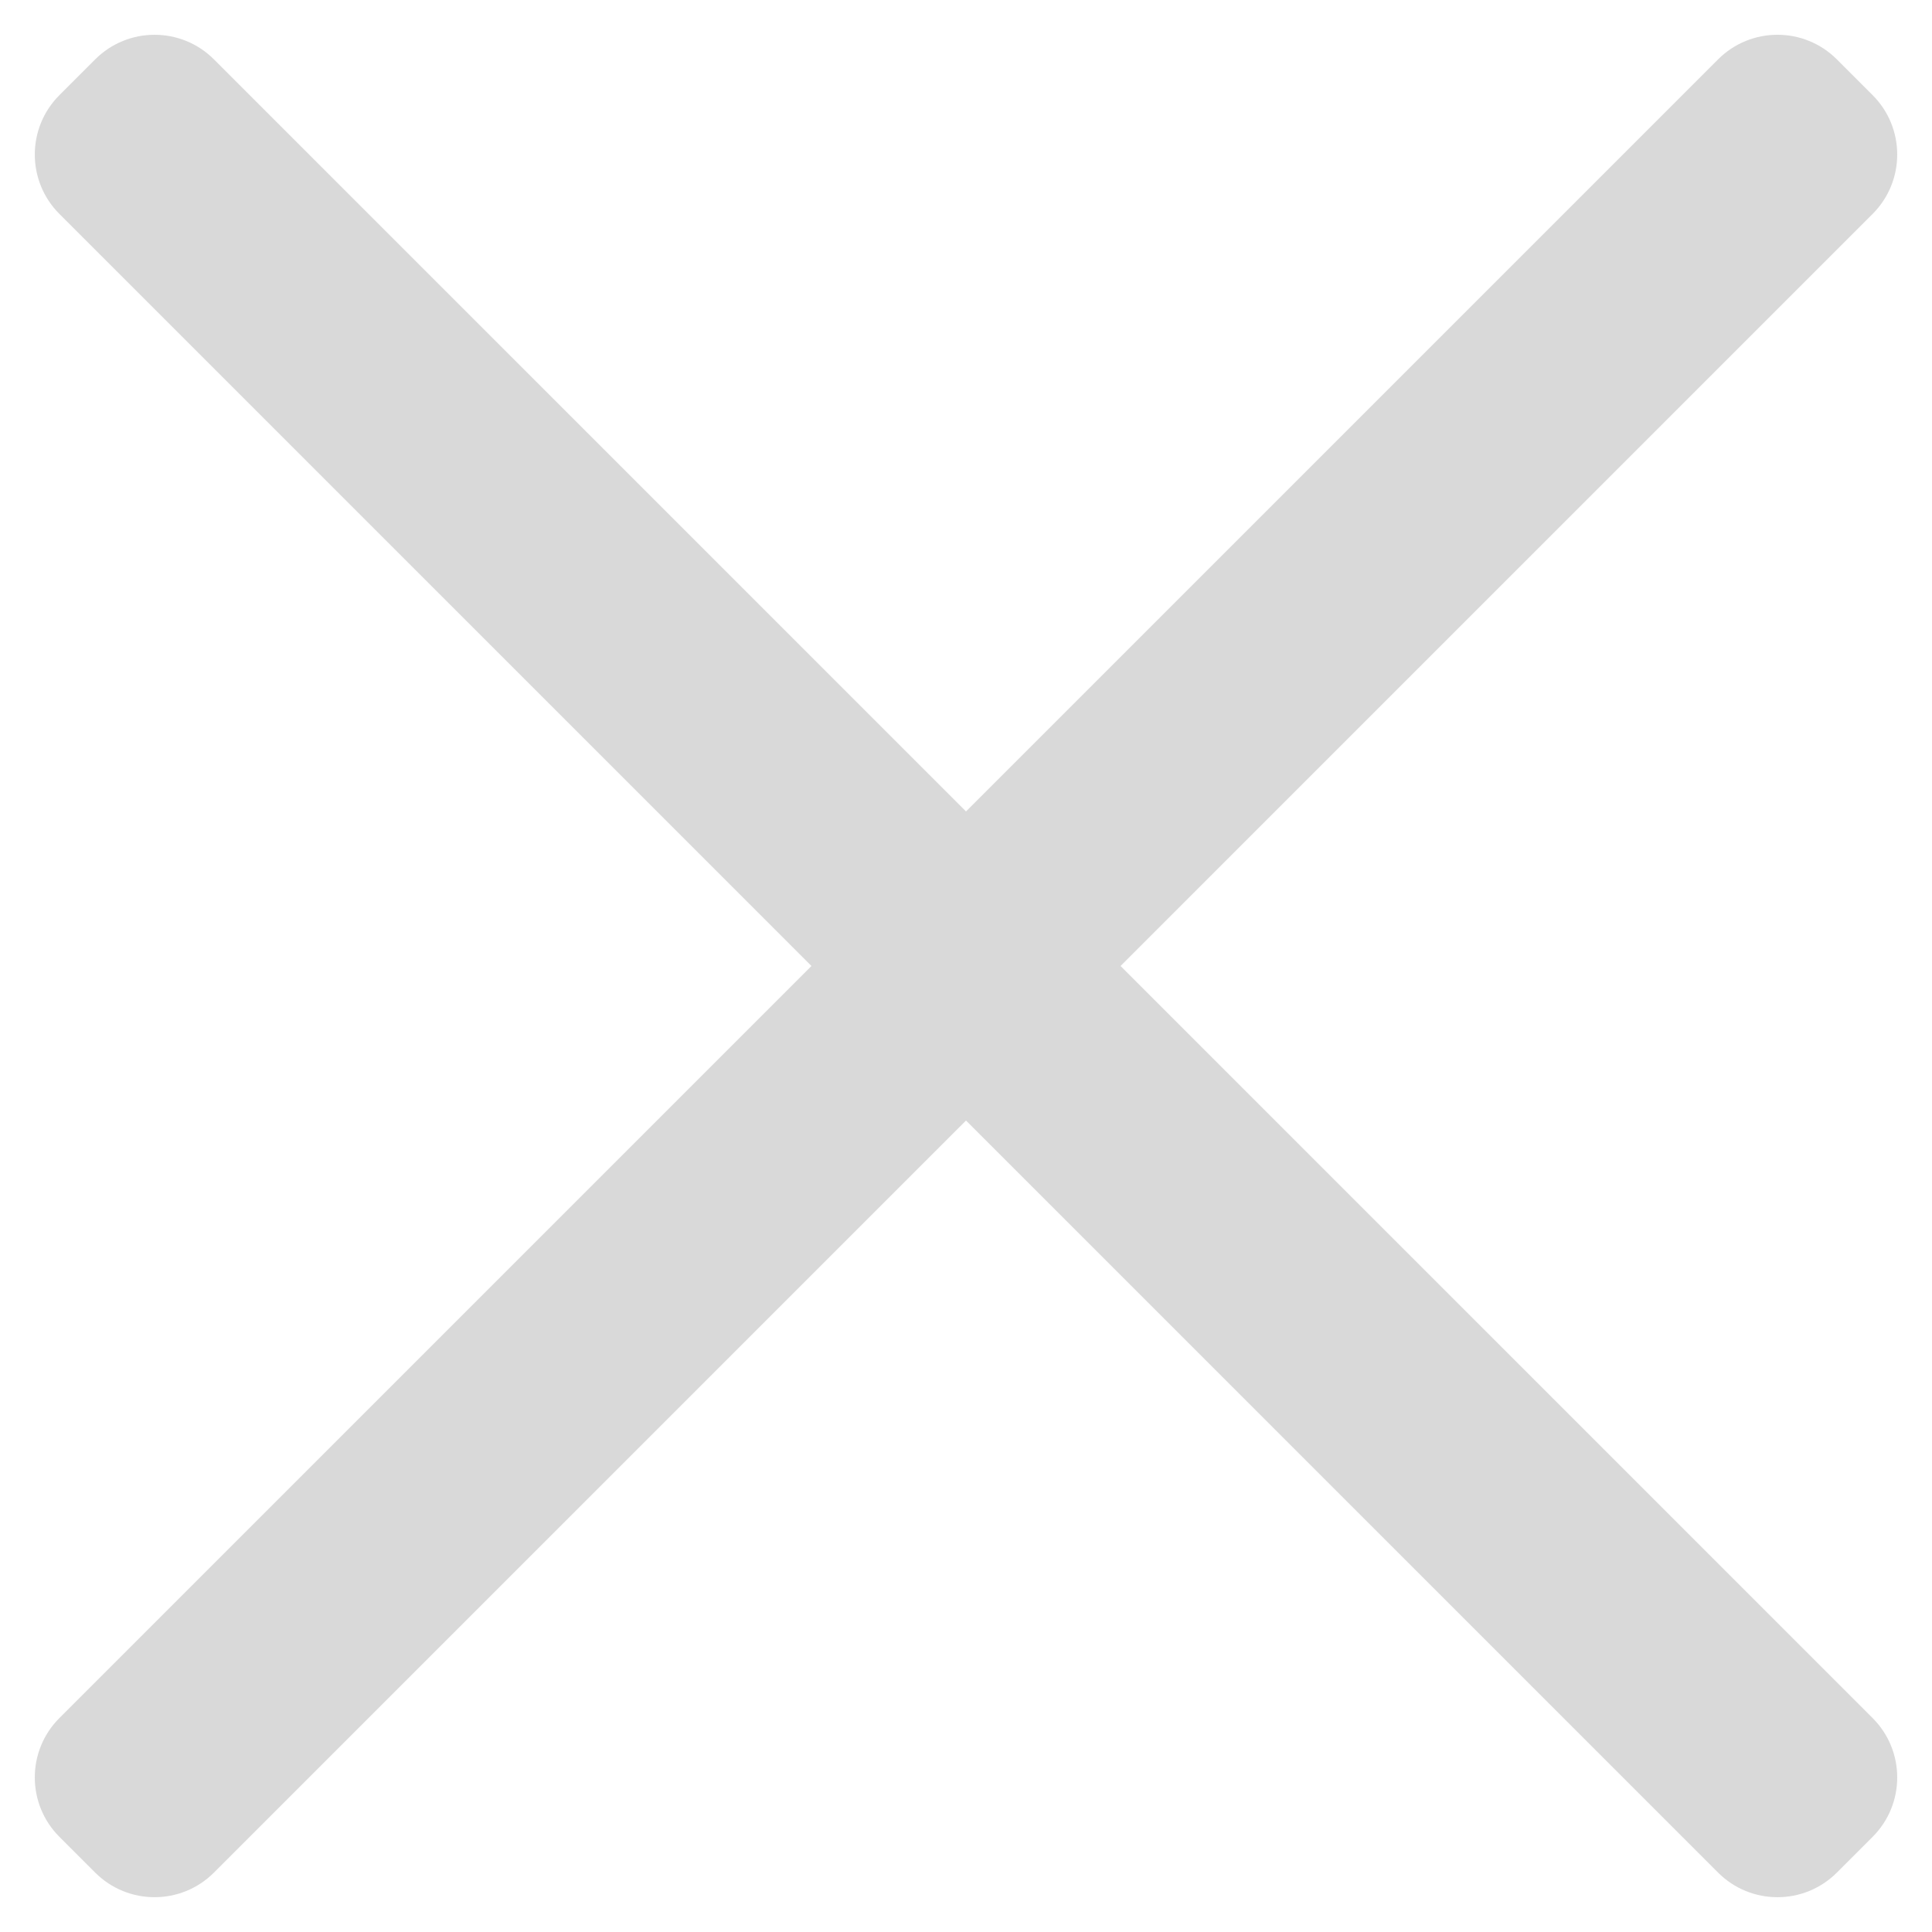
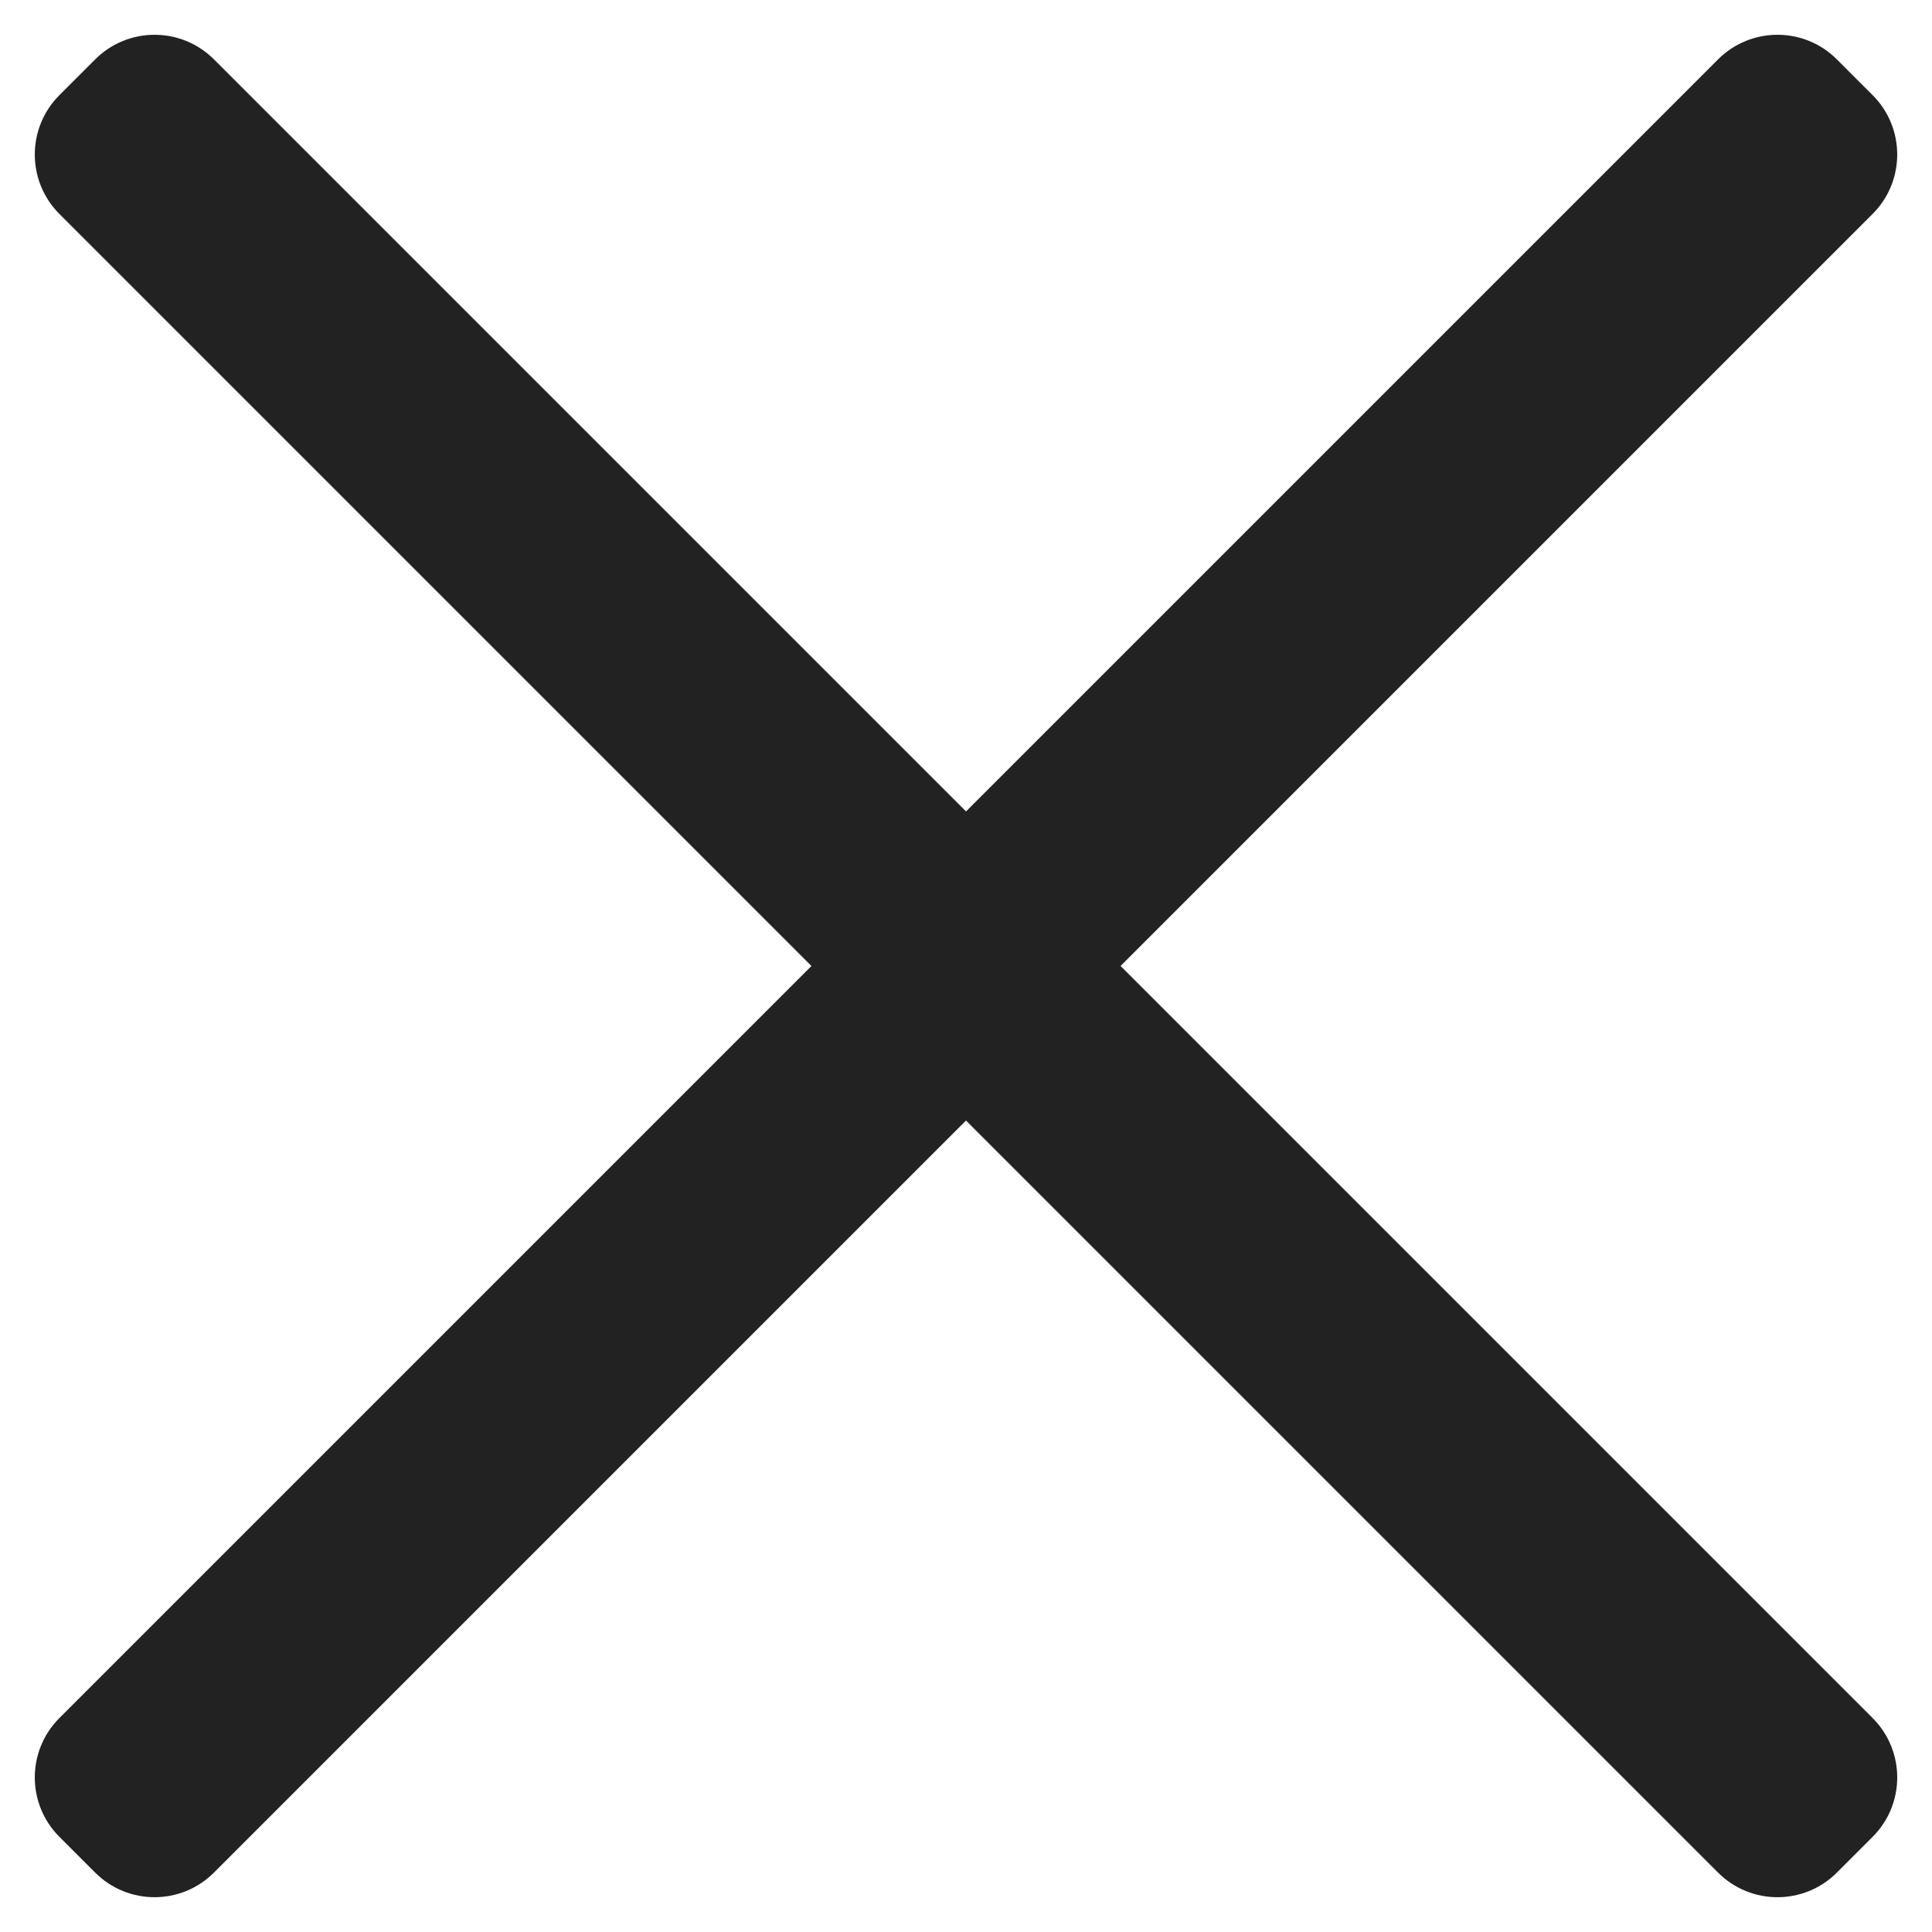
<svg xmlns="http://www.w3.org/2000/svg" width="23" height="23" viewBox="0 0 23 23" fill="none">
-   <rect y="21.16" width="29.925" height="2.602" rx="1" transform="rotate(-45 0 21.1599)" fill="#D9D9D9" />
-   <rect x="1.84" width="29.925" height="2.602" rx="1" transform="rotate(45 1.84009 0)" fill="#D9D9D9" />
+   <rect y="21.16" width="29.925" height="2.602" rx="1" transform="rotate(-45 0 21.1599)" fill="#222222" />
+   <rect x="1.84" width="29.925" height="2.602" rx="1" transform="rotate(45 1.84009 0)" fill="#222222" />
</svg>
